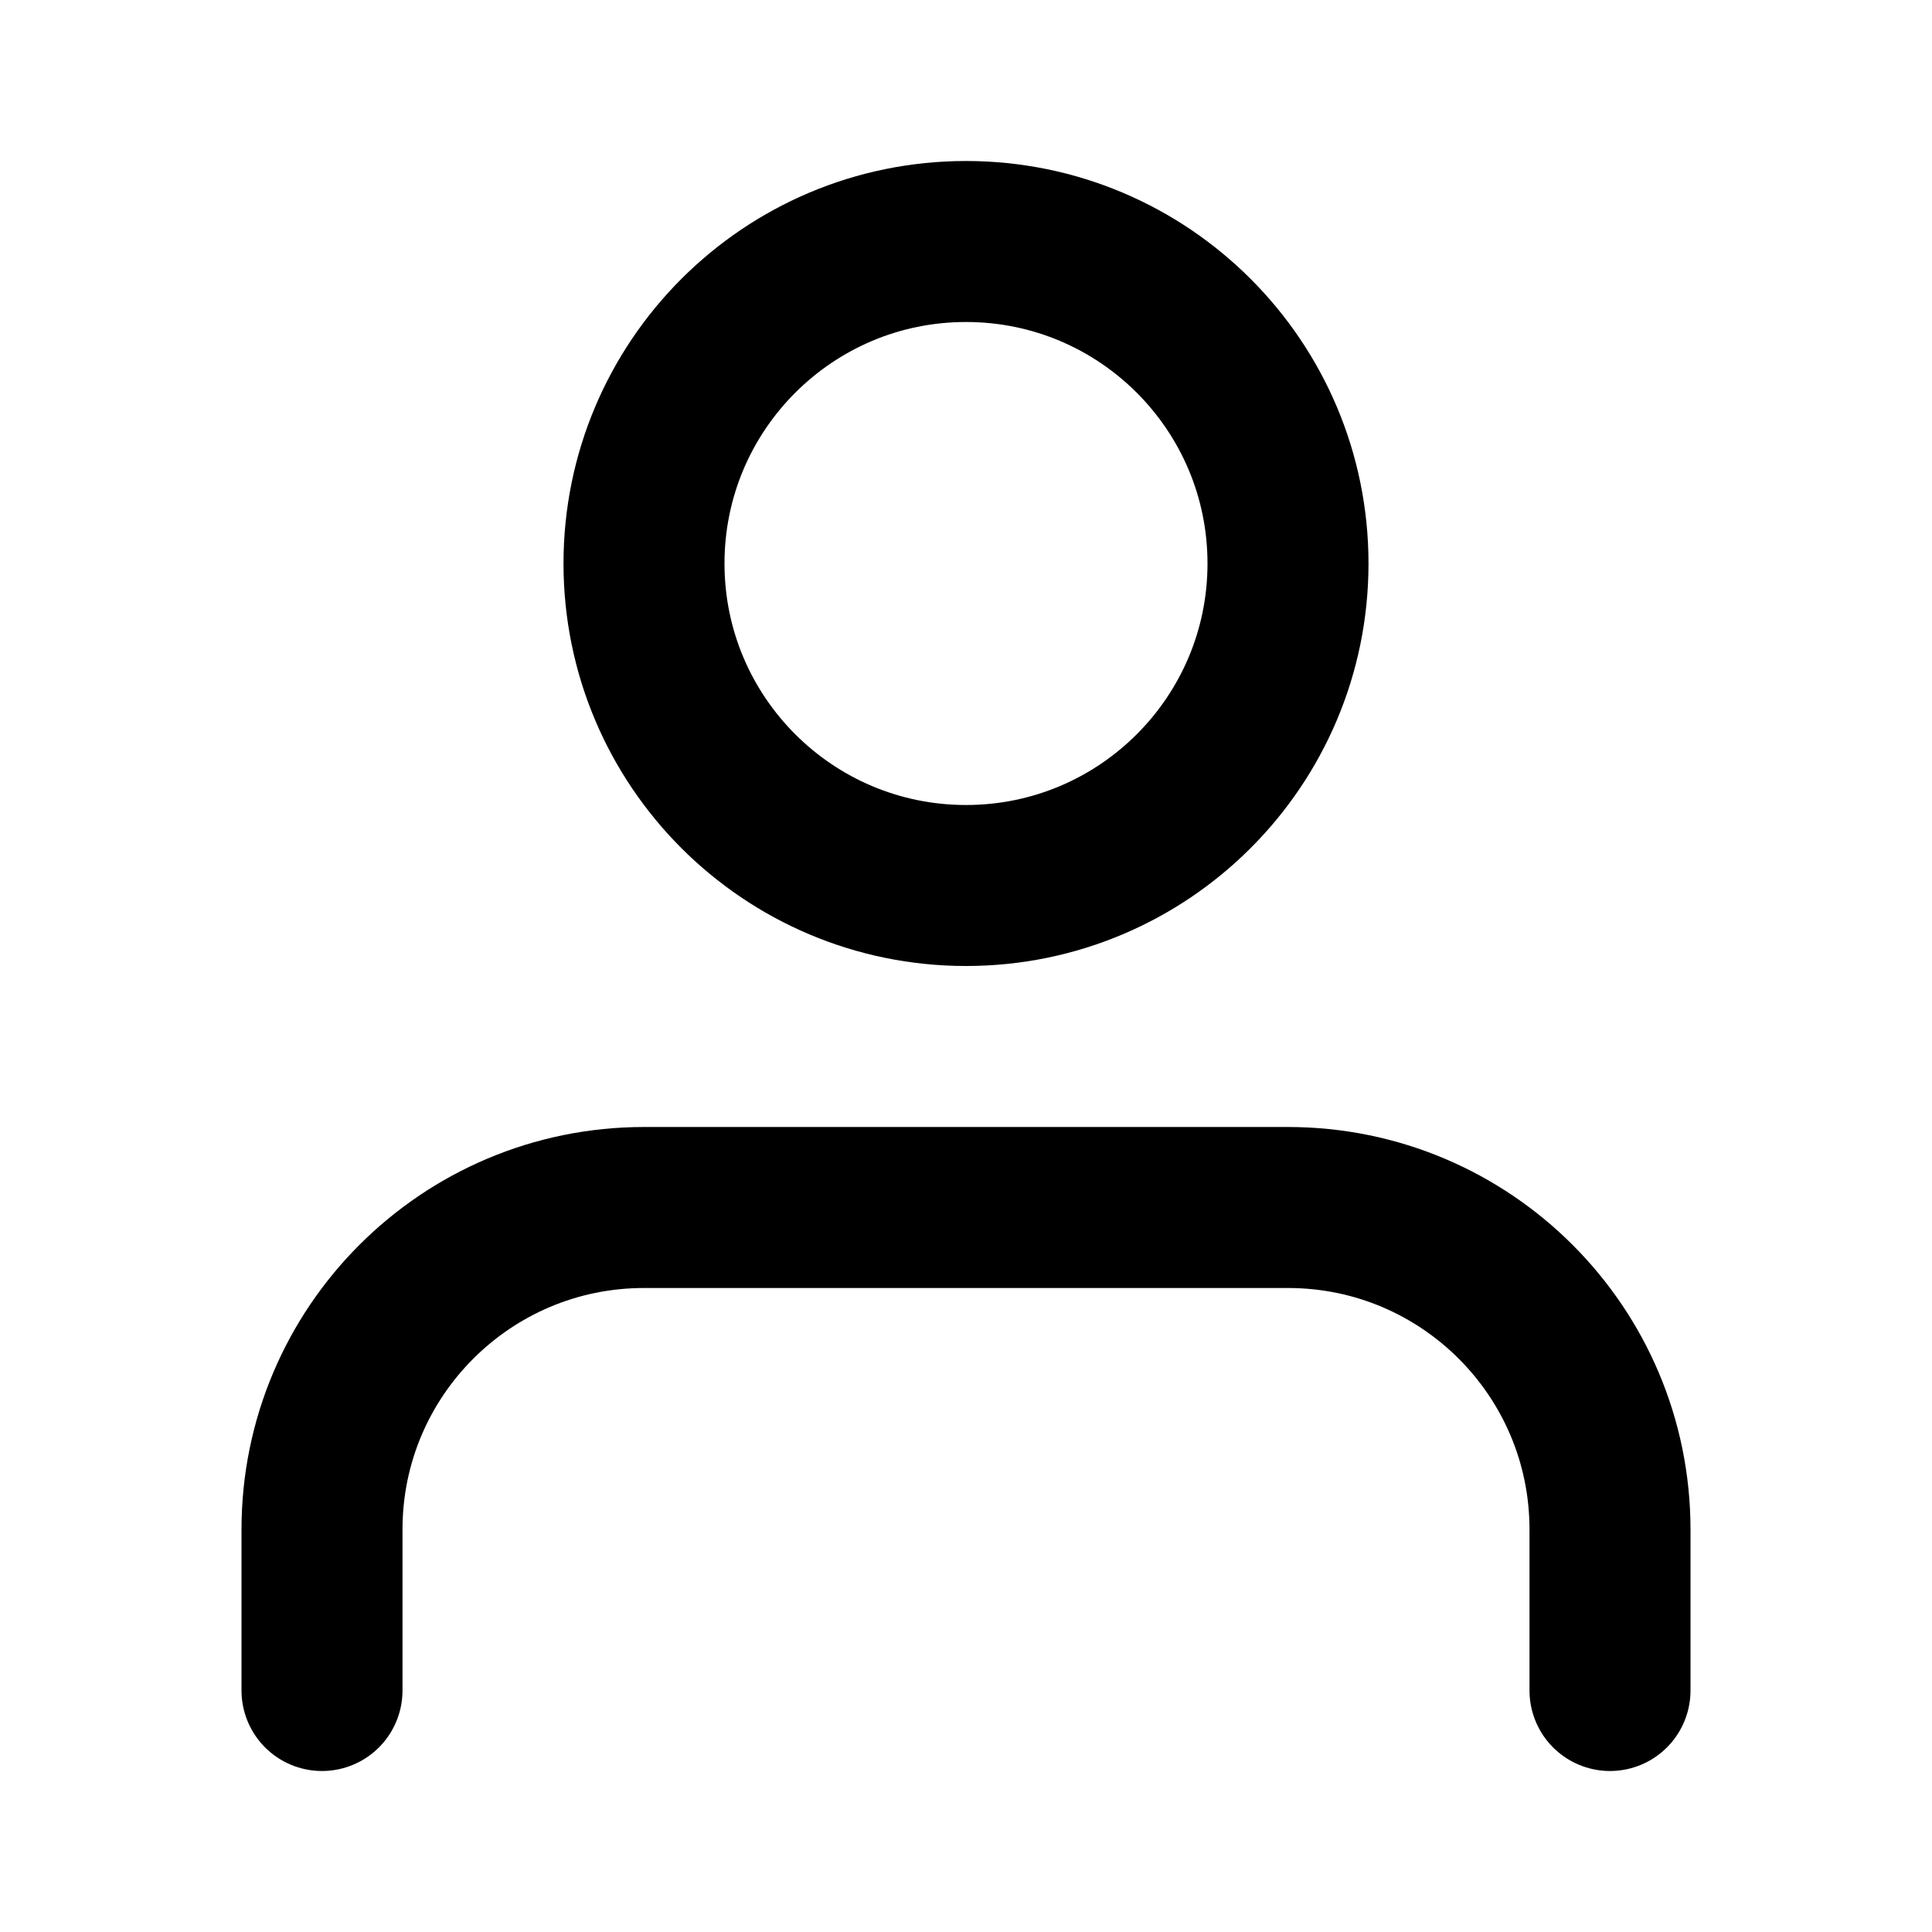
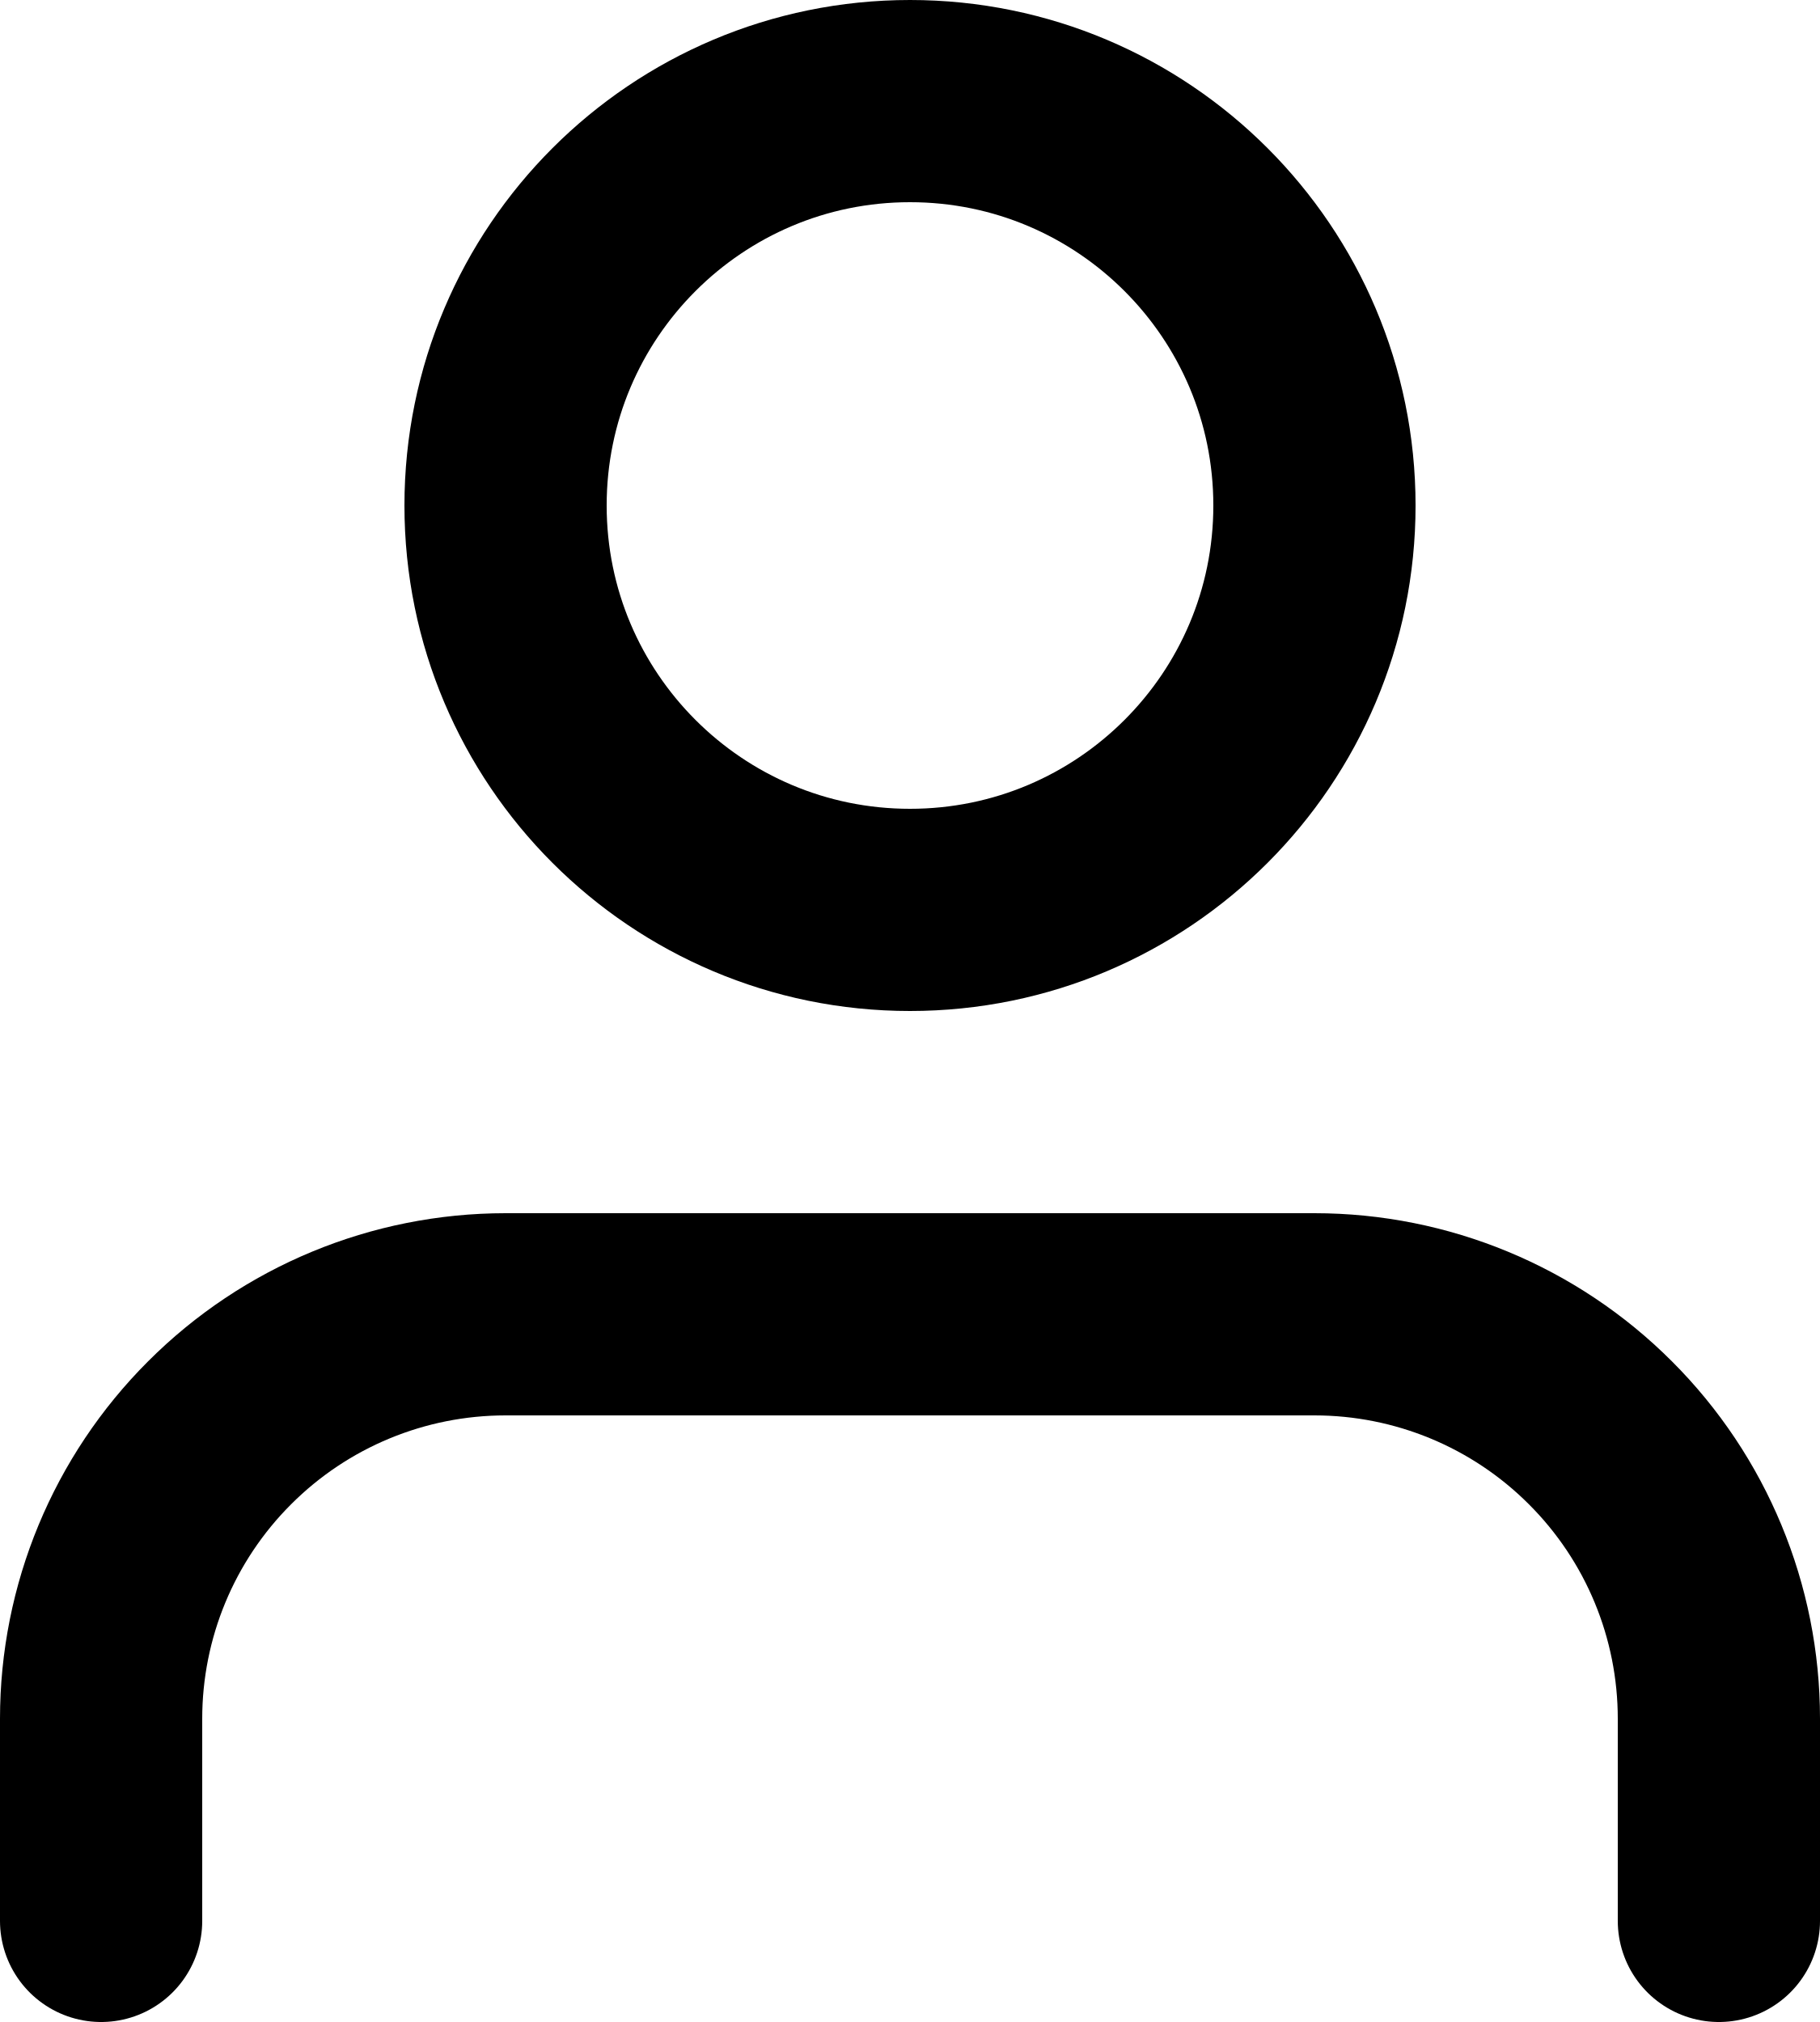
- <svg xmlns="http://www.w3.org/2000/svg" width="24" height="24" viewBox="0 0 24 24" fill="none" stroke="#000000ff" stroke-width="2" stroke-linecap="round" stroke-linejoin="round" class="feather feather-user">
-   <path d="M20 21v-2a4 4 0 0 0-4-4H8a4 4 0 0 0-4 4v2" />
-   <circle cx="12" cy="7" r="4" />
+ <svg xmlns="http://www.w3.org/2000/svg" width="18" height="20" viewBox="0 0 18 20" fill="none">
+   <path d="M17 19V17C17 15.939 16.579 14.922 15.828 14.172C15.078 13.421 14.061 13 13 13H5C3.939 13 2.922 13.421 2.172 14.172C1.421 14.922 1 15.939 1 17V19M13 5C13 7.209 11.209 9 9 9C6.791 9 5 7.209 5 5C5 2.791 6.791 1 9 1C11.209 1 13 2.791 13 5Z" stroke="black" stroke-width="2" stroke-linecap="round" stroke-linejoin="round" />
</svg>
